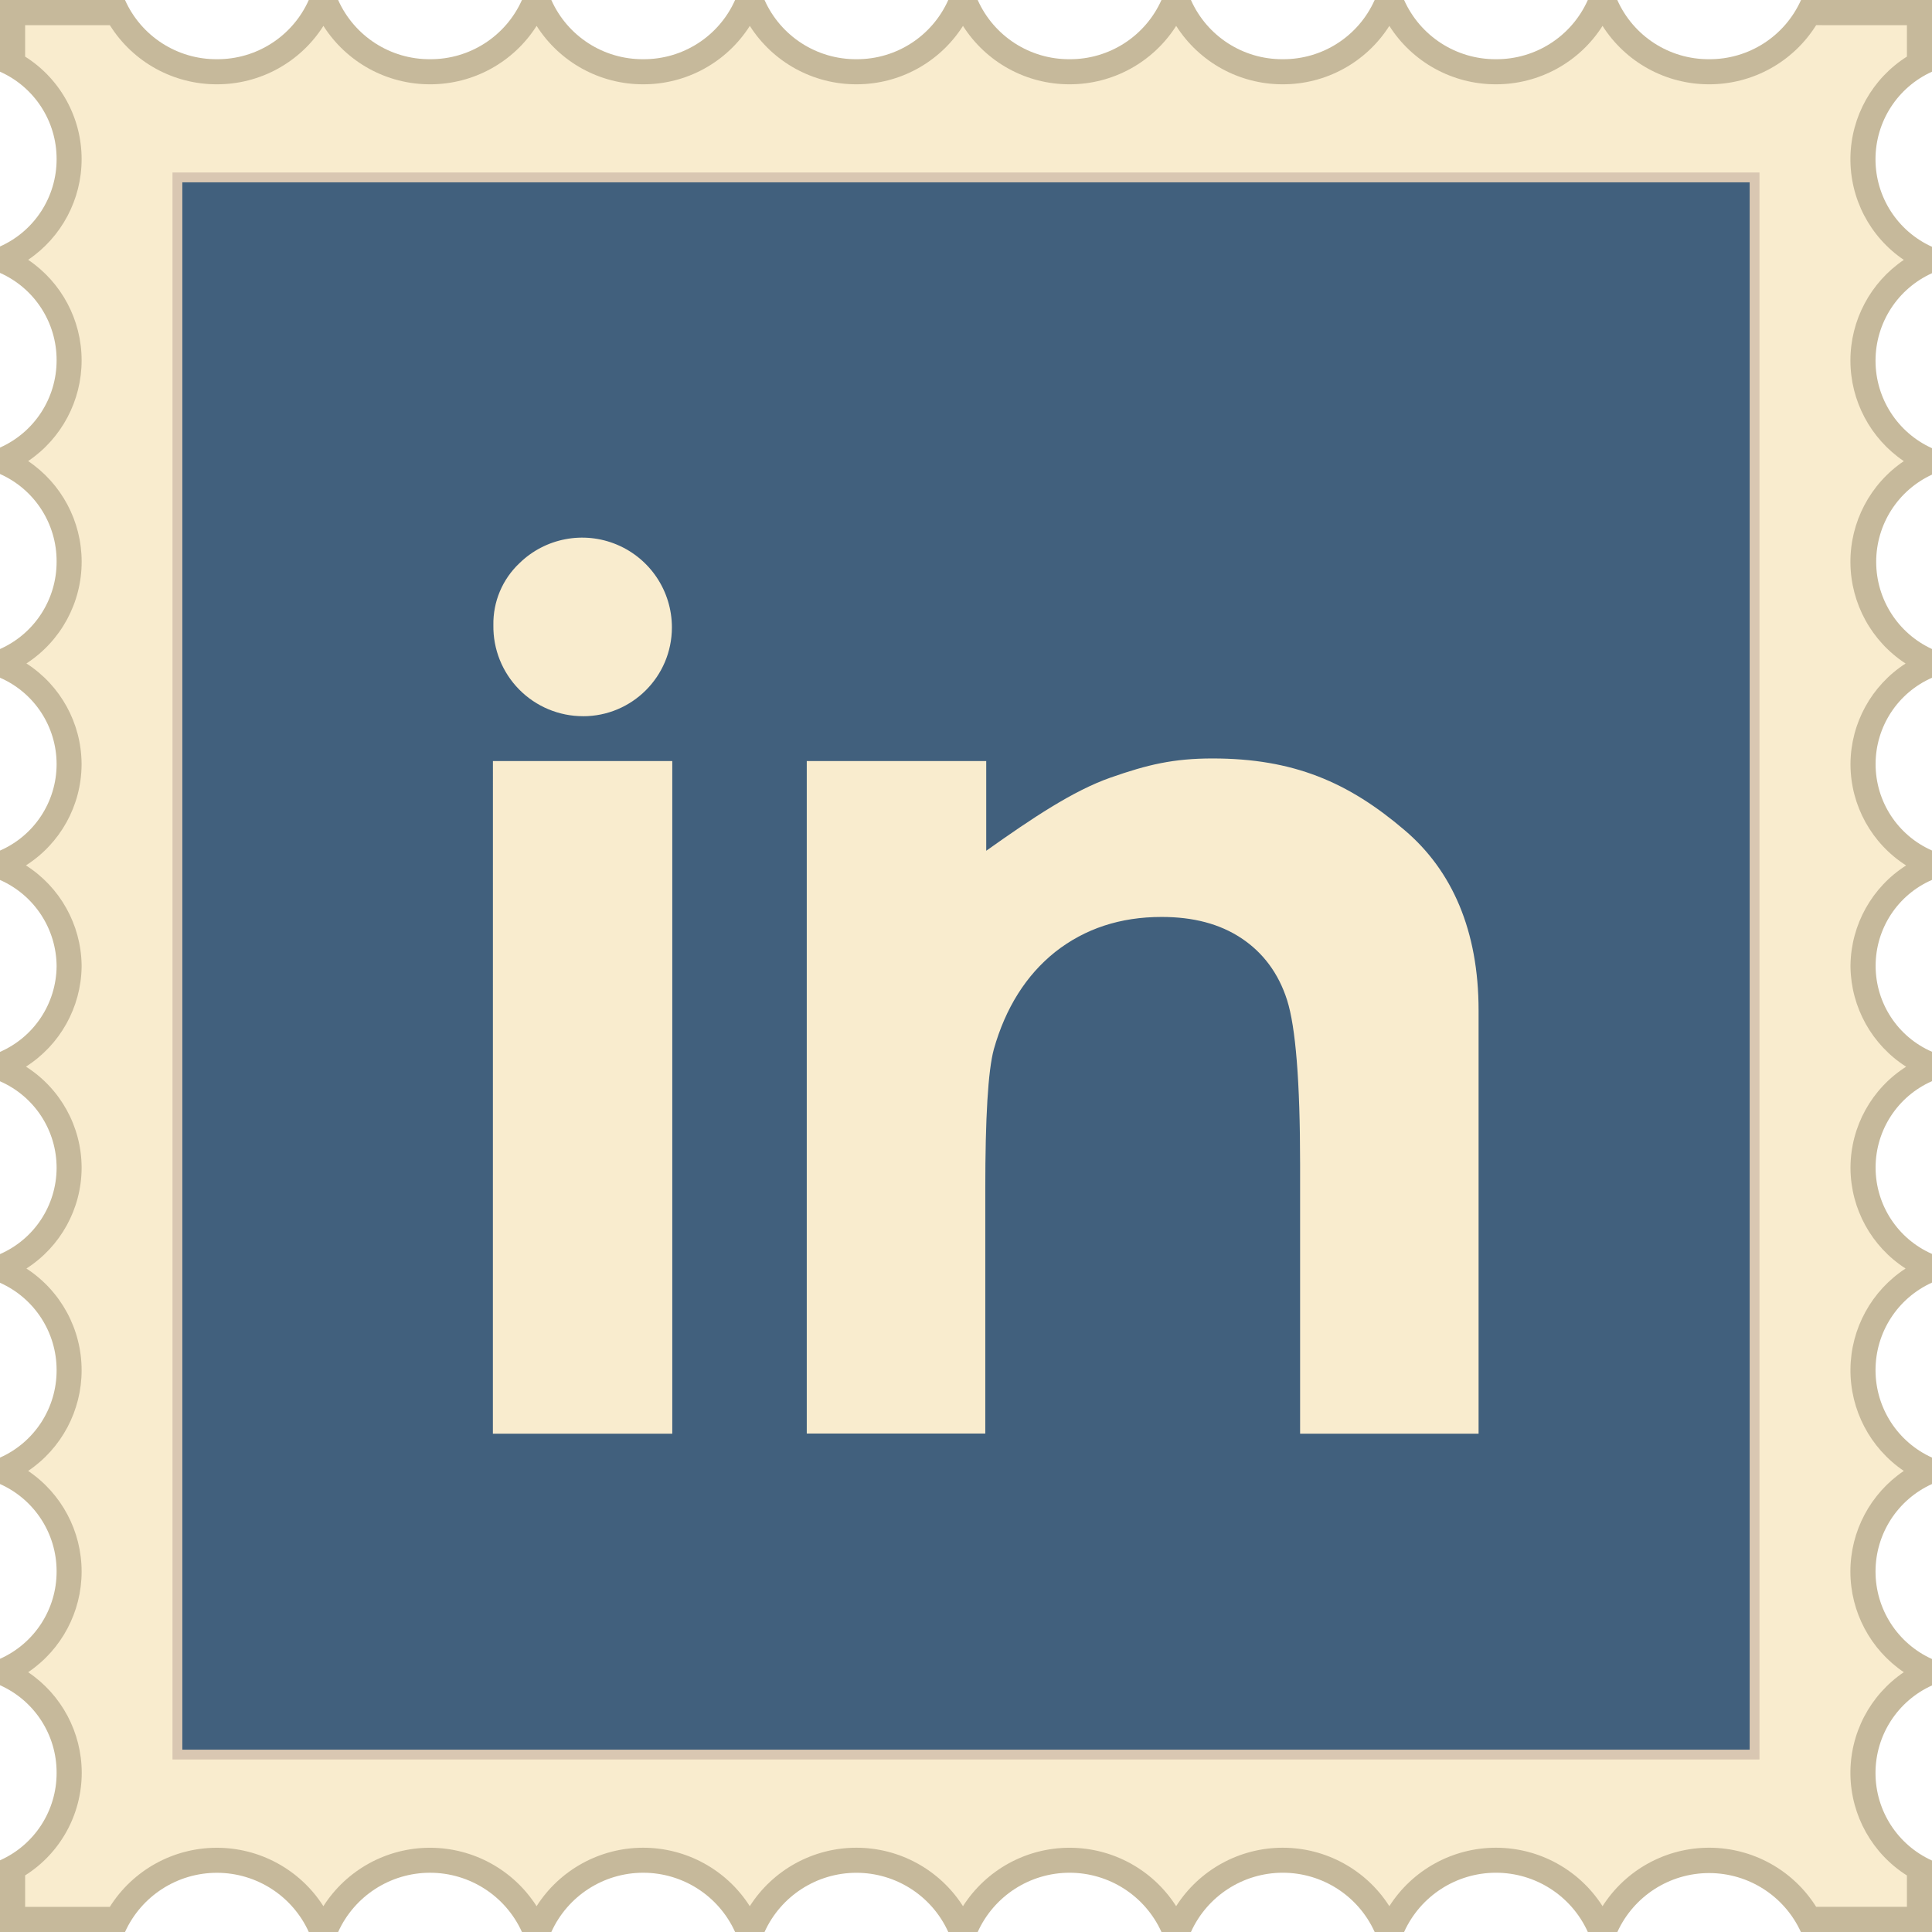
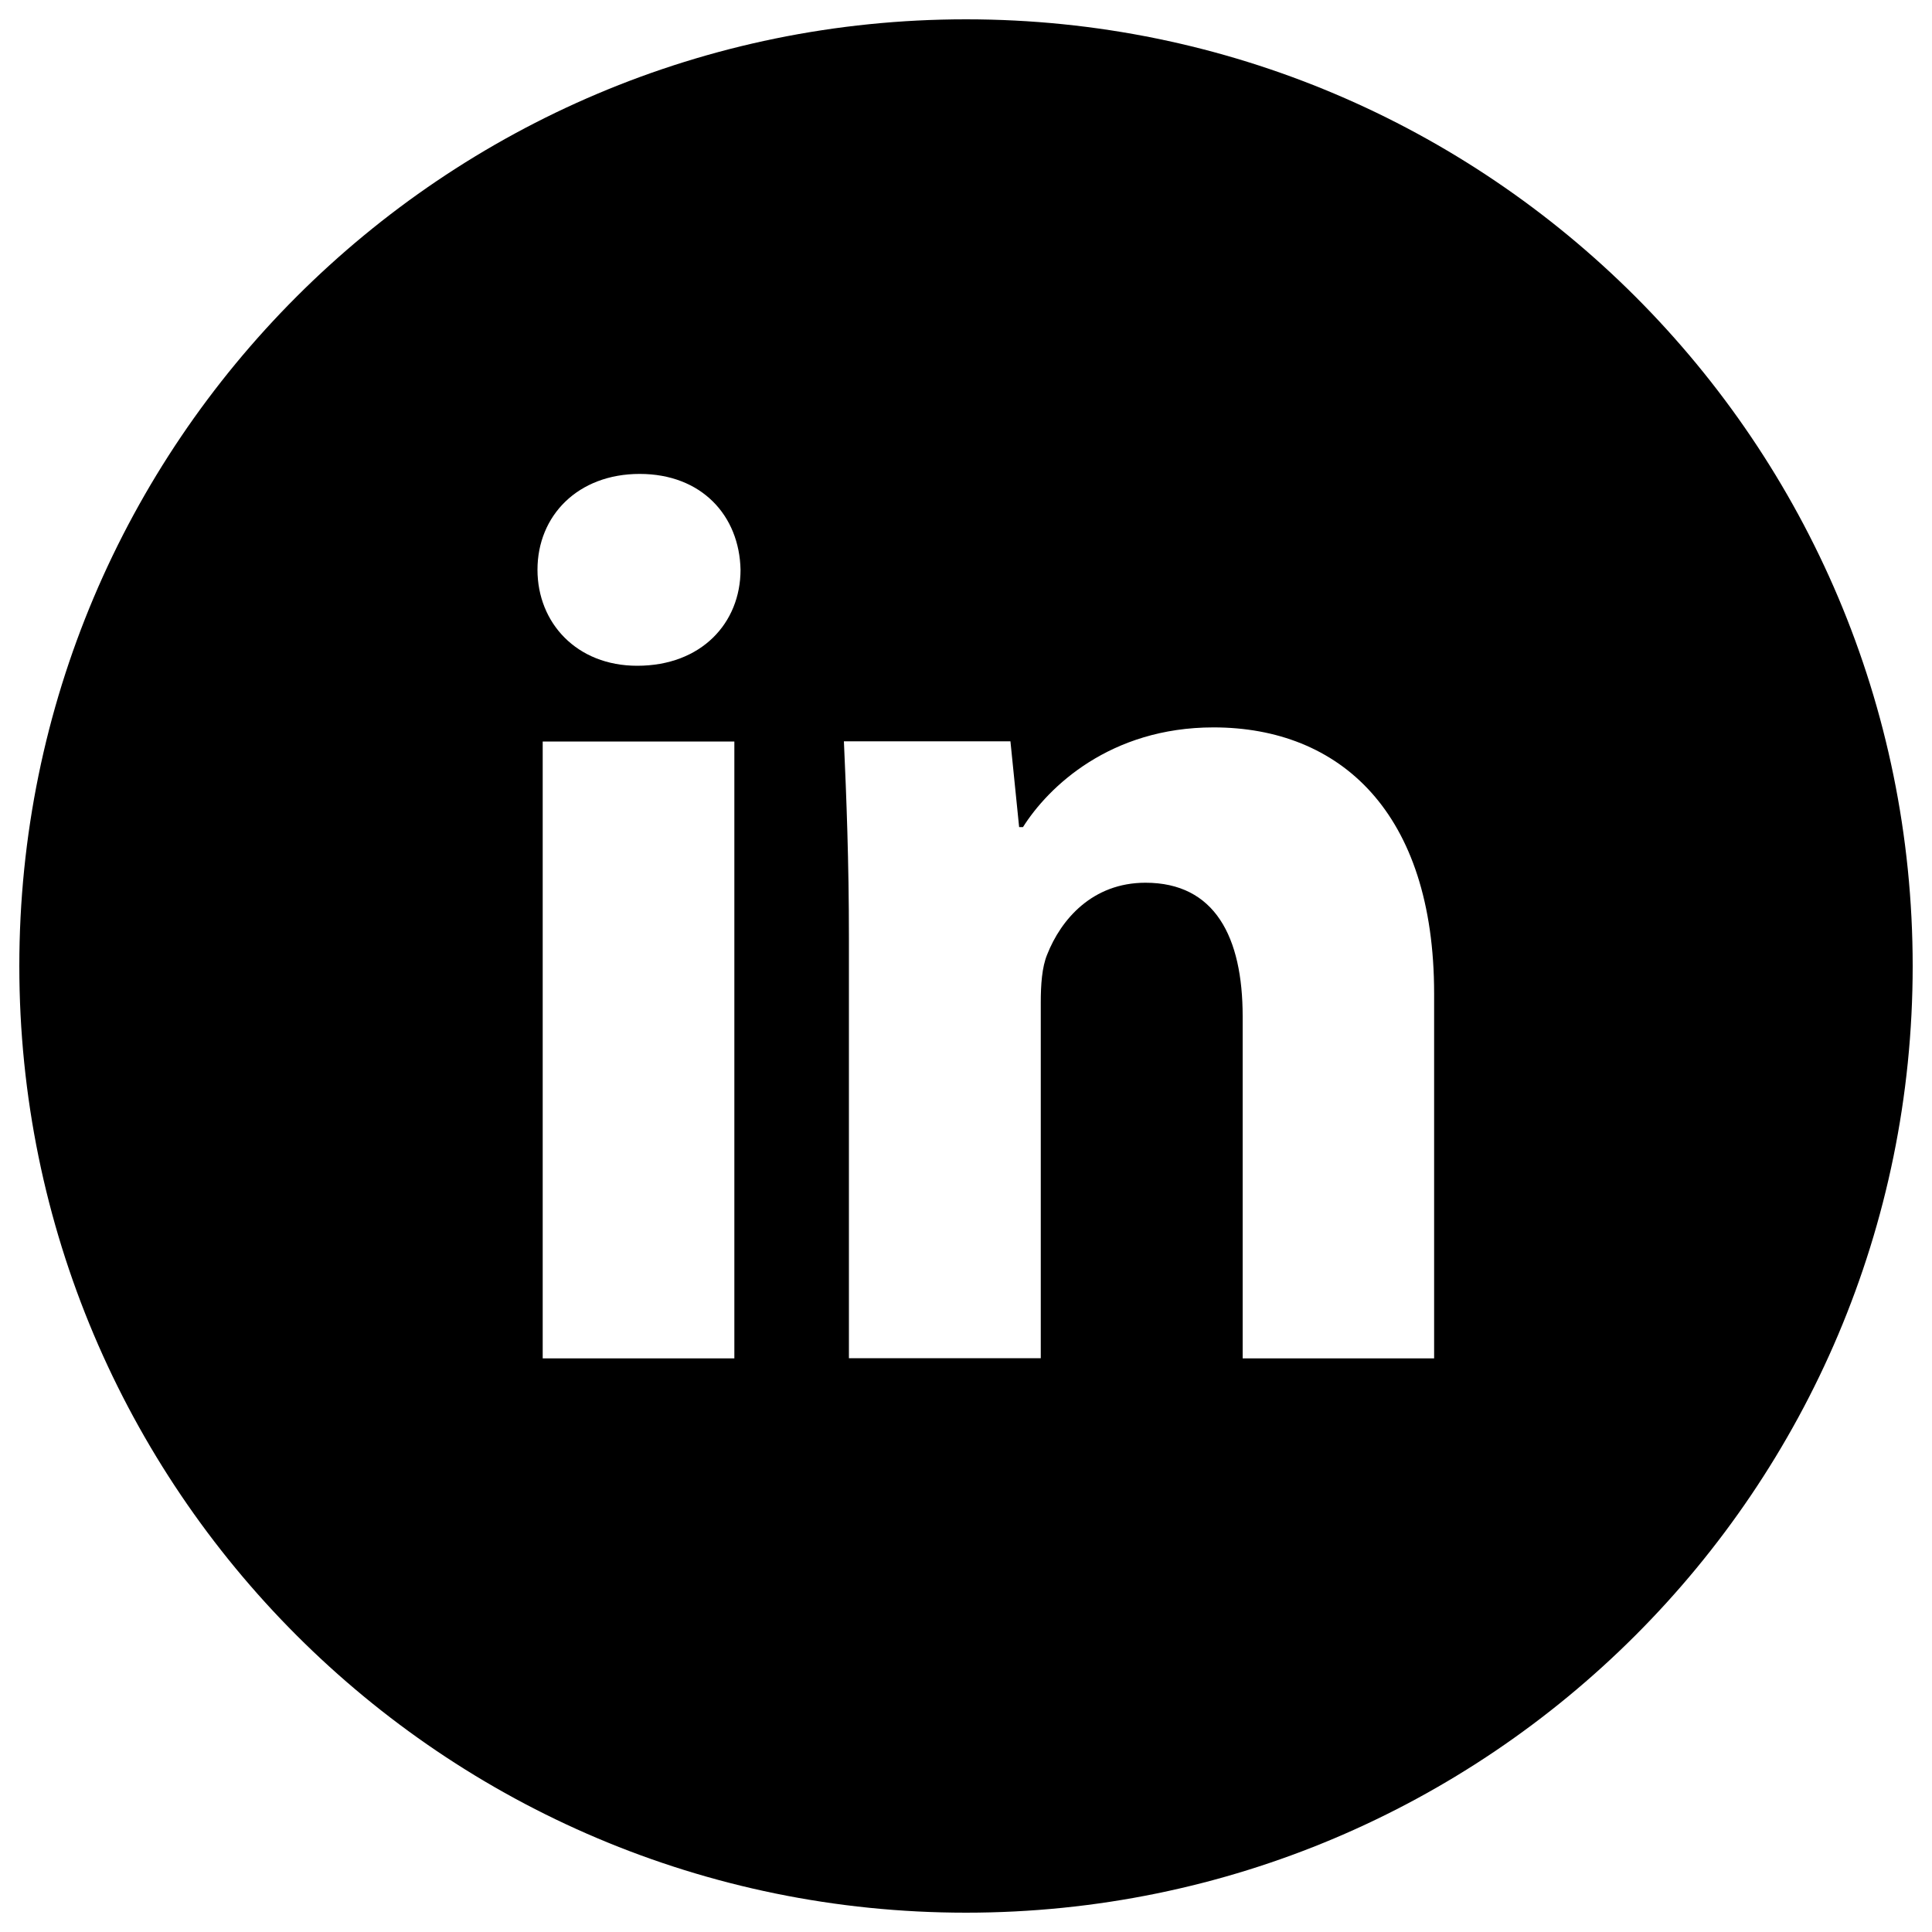
- <svg xmlns="http://www.w3.org/2000/svg" id="Layer_1" data-name="Layer 1" viewBox="0 0 512 512">
-   <g id="post_stamp" data-name="post stamp">
-     <g id="border_stamp" data-name="border stamp">
-       <path d="M420.79,512a26.72,26.72,0,0,0-48.69,0h-7.8a26.72,26.72,0,0,0-48.69,0H307.8a26.73,26.73,0,0,0-48.7,0h-7.8a26.73,26.73,0,0,0-48.69,0h-7.8a26.73,26.73,0,0,0-48.7,0h-7.79a26.74,26.74,0,0,0-48.71,0H81.83a26.74,26.74,0,0,0-48.7,0H0V493a25.29,25.29,0,0,0,15-23.2,25.32,25.32,0,0,0-15-23.2v-7a25.28,25.28,0,0,0,15-23.19A25.31,25.31,0,0,0,0,393.28v-7a25.26,25.26,0,0,0,15-23.2A25.31,25.31,0,0,0,0,339.95v-7.6a25,25,0,0,0,15-22.8,25,25,0,0,0-15-23v-7.79a25,25,0,0,0,15-22.66,25.13,25.13,0,0,0-15-22.9v-7.79a25,25,0,0,0,15-22.81,25,25,0,0,0-15-23V172a25.27,25.27,0,0,0,15-23.19,25.28,25.28,0,0,0-15-23.2v-7A25.28,25.28,0,0,0,15,95.5,25.27,25.27,0,0,0,0,72.32v-7A25.3,25.3,0,0,0,15,42.18,25.29,25.29,0,0,0,0,19V0H33.13A26.48,26.48,0,0,0,57.48,15.69,26.47,26.47,0,0,0,81.83,0h7.78A26.51,26.51,0,0,0,114,15.69,26.49,26.49,0,0,0,138.32,0h7.79a26.48,26.48,0,0,0,24.35,15.69A26.46,26.46,0,0,0,194.81,0h7.8A26.49,26.49,0,0,0,227,15.69,26.46,26.46,0,0,0,251.3,0h7.8a26.49,26.49,0,0,0,24.35,15.69A26.5,26.5,0,0,0,307.8,0h7.81a26.44,26.44,0,0,0,24.33,15.69A26.47,26.47,0,0,0,364.3,0h7.8a26.49,26.49,0,0,0,24.35,15.69A26.46,26.46,0,0,0,420.79,0h7.81a26.45,26.45,0,0,0,24.34,15.69A26.5,26.5,0,0,0,477.29,0H512V19a25.46,25.46,0,0,0,0,46.4v7a25.45,25.45,0,0,0,0,46.38v7A25.45,25.45,0,0,0,512,172v7.61a25,25,0,0,0,0,45.78v7.79a24.83,24.83,0,0,0,0,45.55v7.79a25,25,0,0,0,0,45.78v7.6a25.45,25.45,0,0,0,0,46.38v7a25.45,25.45,0,0,0,0,46.38v7a25.46,25.46,0,0,0,0,46.4v19H477.28a26.74,26.74,0,0,0-48.69,0Z" fill="#c6b99b" />
-     </g>
-     <path id="inner_color_stamp" data-name="inner color stamp" d="M481.3,505.33a33.5,33.5,0,0,0-56.61-.17,33.5,33.5,0,0,0-56.5,0,33.5,33.5,0,0,0-56.5,0,33.5,33.5,0,0,0-56.49,0,33.5,33.5,0,0,0-56.5,0,33.5,33.5,0,0,0-56.5,0,33.51,33.51,0,0,0-56.5,0,33.5,33.5,0,0,0-56.6.18H6.66V497a32.18,32.18,0,0,0,15-27.2A32.17,32.17,0,0,0,7.46,443.15a32.18,32.18,0,0,0,14.17-26.68A32.16,32.16,0,0,0,7.46,389.81a32.17,32.17,0,0,0,14.17-26.68A32.16,32.16,0,0,0,7,336.17a31.8,31.8,0,0,0,14.63-26.52v-.38a31.8,31.8,0,0,0-14.75-26.6,31.91,31.91,0,0,0,14.75-26.42v-.51A31.89,31.89,0,0,0,6.87,229.34a31.86,31.86,0,0,0,14.75-26.62v-.37A31.83,31.83,0,0,0,7,175.82a32.13,32.13,0,0,0,14.64-27A32.15,32.15,0,0,0,7.46,122.19,32.19,32.19,0,0,0,21.63,95.5,32.15,32.15,0,0,0,7.46,68.85,32.2,32.2,0,0,0,21.63,42.18,32.13,32.13,0,0,0,6.66,15V6.67H29.11A33.37,33.37,0,0,0,57.48,22.34,33.35,33.35,0,0,0,85.71,6.86,33.43,33.43,0,0,0,114,22.34,33.39,33.39,0,0,0,142.21,6.86a33.4,33.4,0,0,0,28.24,15.48A33.38,33.38,0,0,0,198.71,6.86,33.41,33.41,0,0,0,227,22.34,33.4,33.4,0,0,0,255.2,6.86a33.38,33.38,0,0,0,28.24,15.48A33.41,33.41,0,0,0,311.7,6.86a33.38,33.38,0,0,0,28.24,15.48A33.38,33.38,0,0,0,368.19,6.86a33.4,33.4,0,0,0,28.26,15.48A33.42,33.42,0,0,0,424.69,6.86a33.41,33.41,0,0,0,28.24,15.48A33.4,33.4,0,0,0,481.3,6.67h24.05V15a32.2,32.2,0,0,0-.82,53.87,32.21,32.21,0,0,0,0,53.34,32.19,32.19,0,0,0,.47,53.63,31.84,31.84,0,0,0-14.6,26.52v.39a31.83,31.83,0,0,0,14.74,26.6,31.86,31.86,0,0,0-14.74,26.41v.51a31.9,31.9,0,0,0,14.74,26.42,31.78,31.78,0,0,0-14.74,26.6v.38A31.81,31.81,0,0,0,505,336.17a32.21,32.21,0,0,0-.47,53.64,32.2,32.2,0,0,0,0,53.34,32.2,32.2,0,0,0,.82,53.87v8.31Z" fill="#f9ecce" />
-     <g id="inner_color" data-name="inner color">
-       <rect x="47.02" y="47.02" width="417.97" height="417.97" fill="#41607d" />
-     </g>
-     <path id="inner_border" data-name="inner border" d="M466.28,466.28H45.71V45.71H466.28V466.28Zm-418-2.6H463.68V48.32H48.32V463.68Z" fill="#d9c7b2" />
+ <svg xmlns="http://www.w3.org/2000/svg" version="1.1" x="0px" y="0px" viewBox="0 0 1000 1000" enable-background="new 0 0 1000 1000" xml:space="preserve">
+   <g>
+     <path d="M500,10C229.4,10,10,229.4,10,500s219.4,490,490,490s490-219.4,490-490S770.6,10,500,10z M380.1,703.1h-99.2V383.8h99.2V703.1z M329.8,344.6c-31.3,0-51.6-22.2-51.6-49.7c0-28,20.9-49.6,52.9-49.6c32,0,51.6,21.5,52.2,49.6C383.3,322.4,363.1,344.6,329.8,344.6z M742.4,703.1h-99.2v-177c0-41.2-14.4-69.2-50.3-69.2c-27.4,0-43.7,18.9-50.9,37.2c-2.7,6.5-3.3,15.7-3.3,24.8V703h-99.3V485.6c0-39.9-1.3-73.2-2.6-101.9h86.2l4.5,44.4h2c13.1-20.8,45.1-51.6,98.6-51.6c65.3,0,114.2,43.7,114.2,137.8V703.1z" />
  </g>
-   <path id="linkedin" d="M154.51,189.8a23.75,23.75,0,0,1-23.76-24.13,22,22,0,0,1,6.89-16.4,23.78,23.78,0,0,1,40.42,17,23.54,23.54,0,0,1-23.55,23.54Zm-23.88,11.89h47.53V379.95H130.62ZM344.54,379.95V308.52c0-21.86-1.18-36.37-3.45-43.49s-6.4-12.61-12.12-16.4S316.26,243,307.83,243q-16.4,0-28.18,9.27c-7.73,6.16-13.18,14.85-16.27,25.78-1.55,5.71-2.27,18.2-2.27,37.19v64.66H213.8V201.69h47.56v23.77c12.24-8.69,23.06-15.92,32.92-19.38S311,201,321.35,201c21.42,0,36,6.29,50.88,19,12.6,10.7,19.61,26.62,19.61,47.77V379.95Z" fill="#f9ecce" fill-rule="evenodd" />
</svg>
